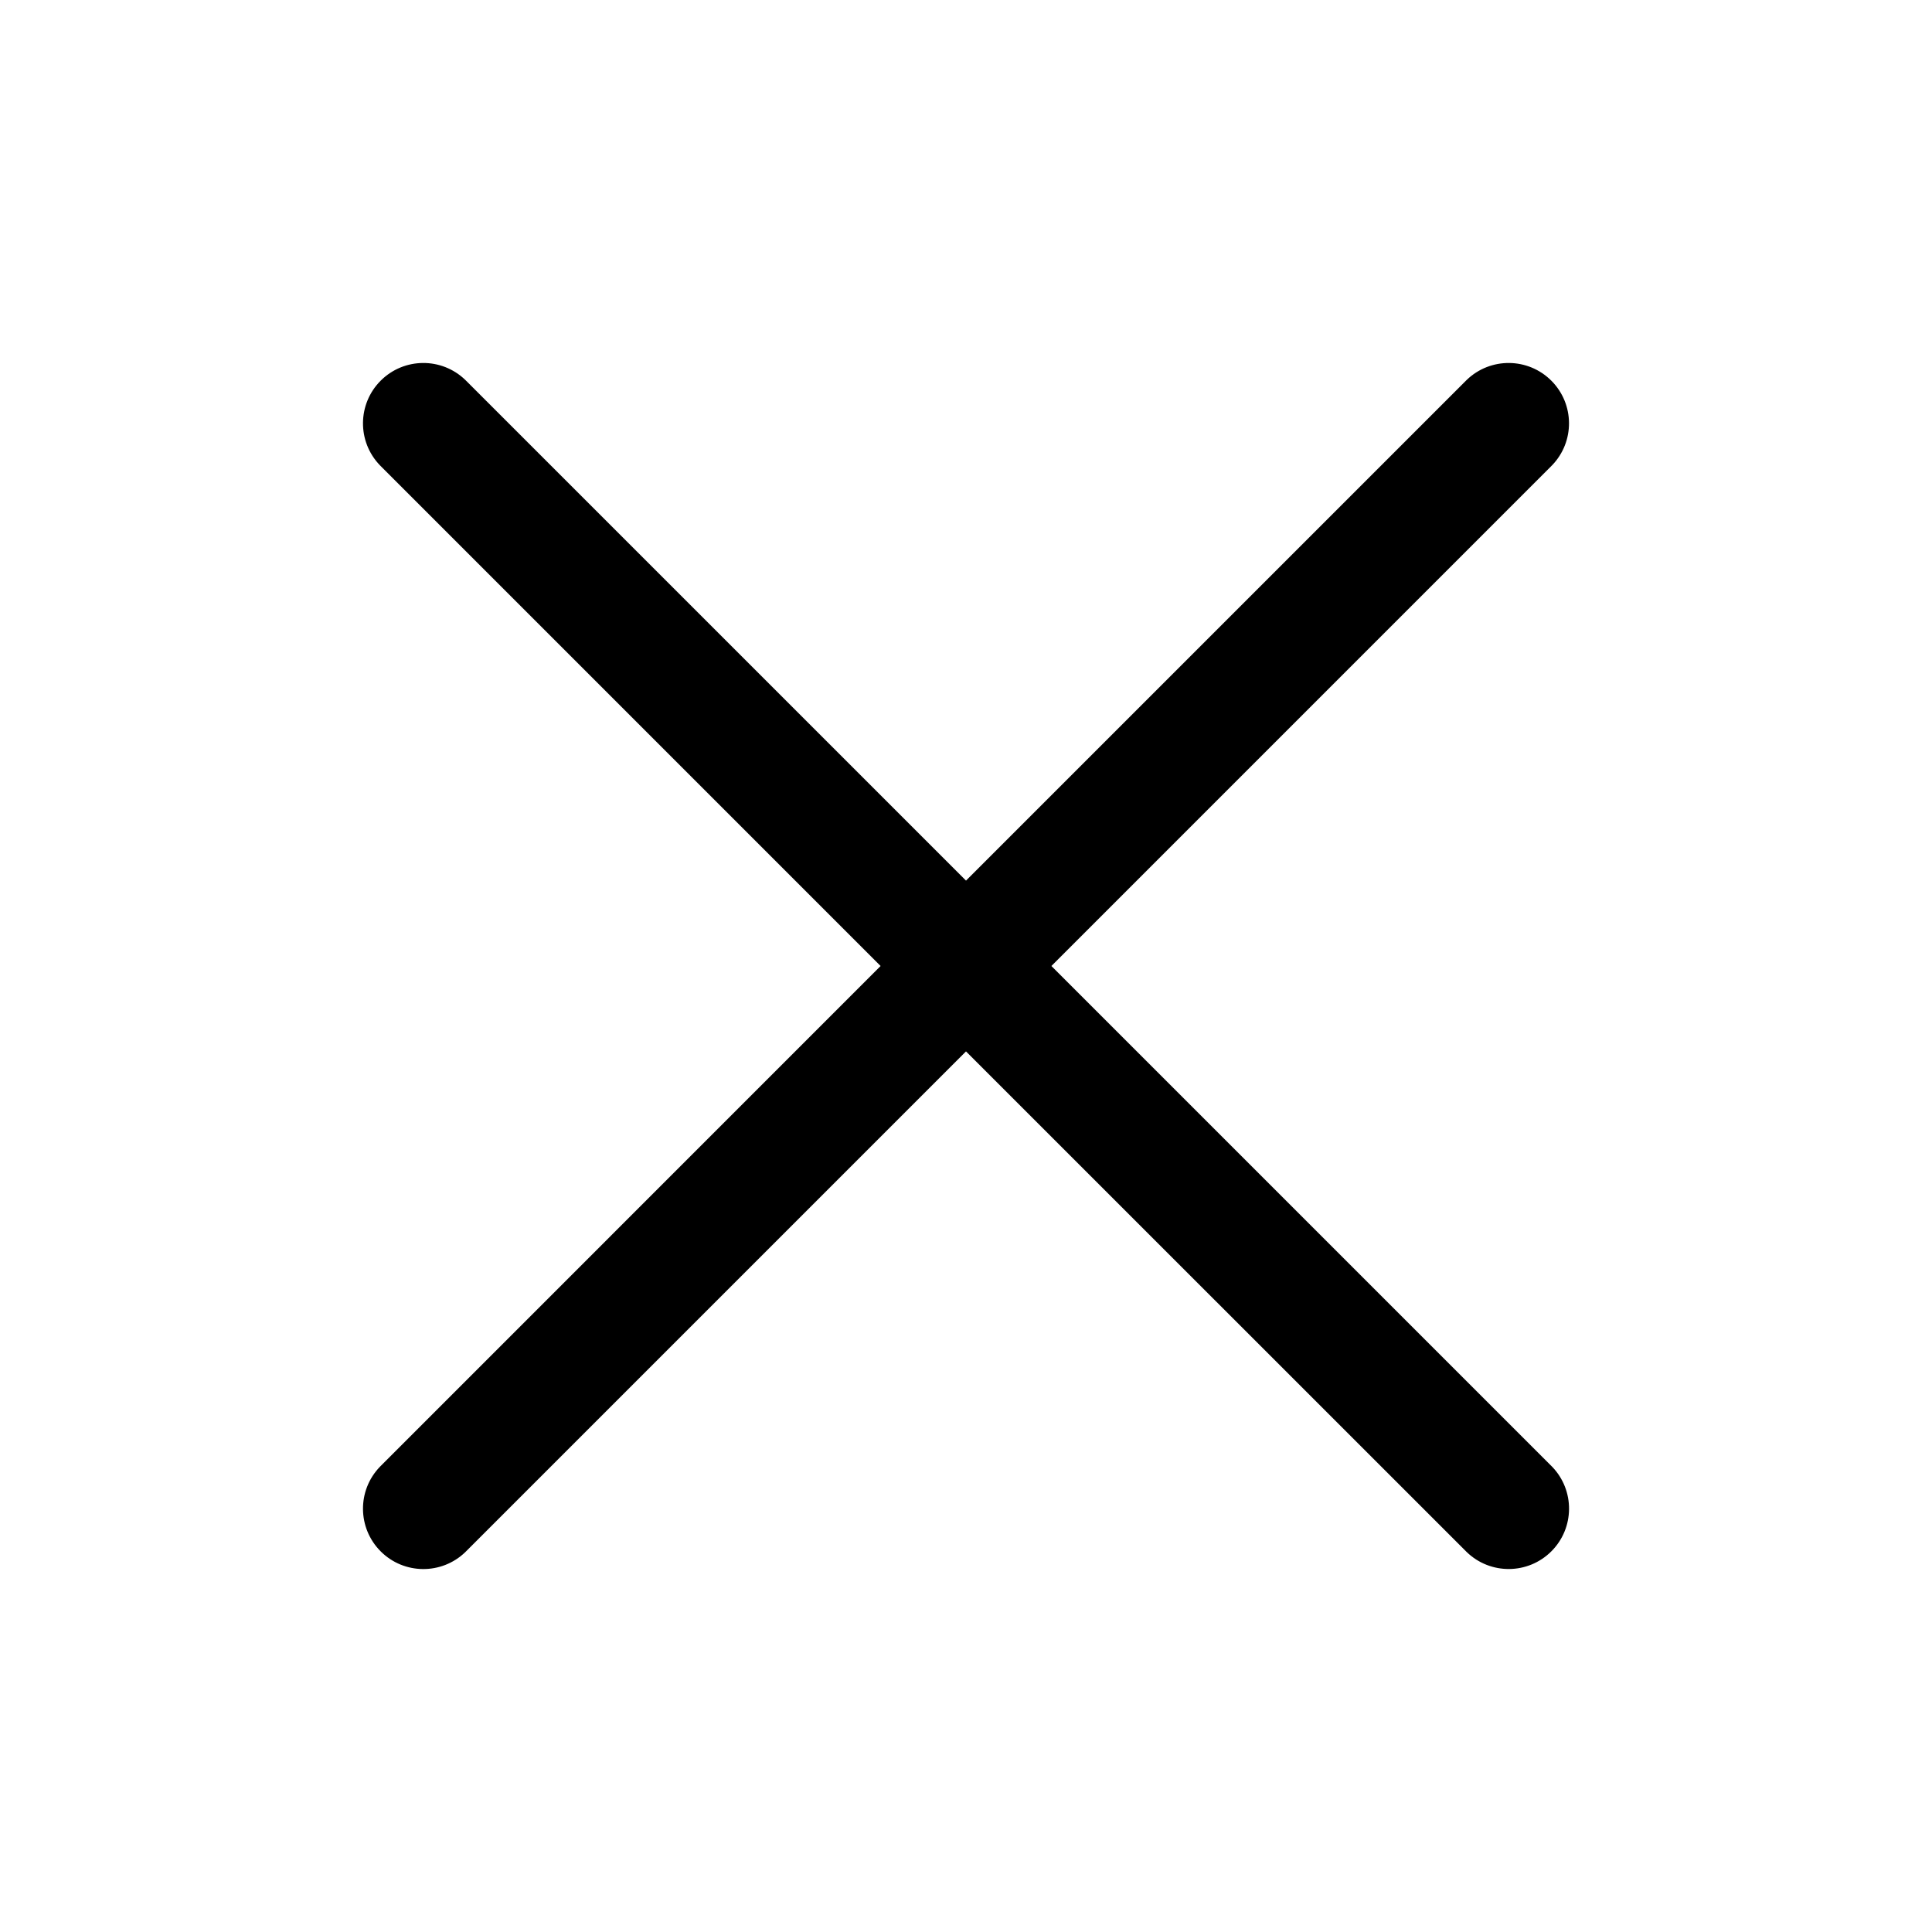
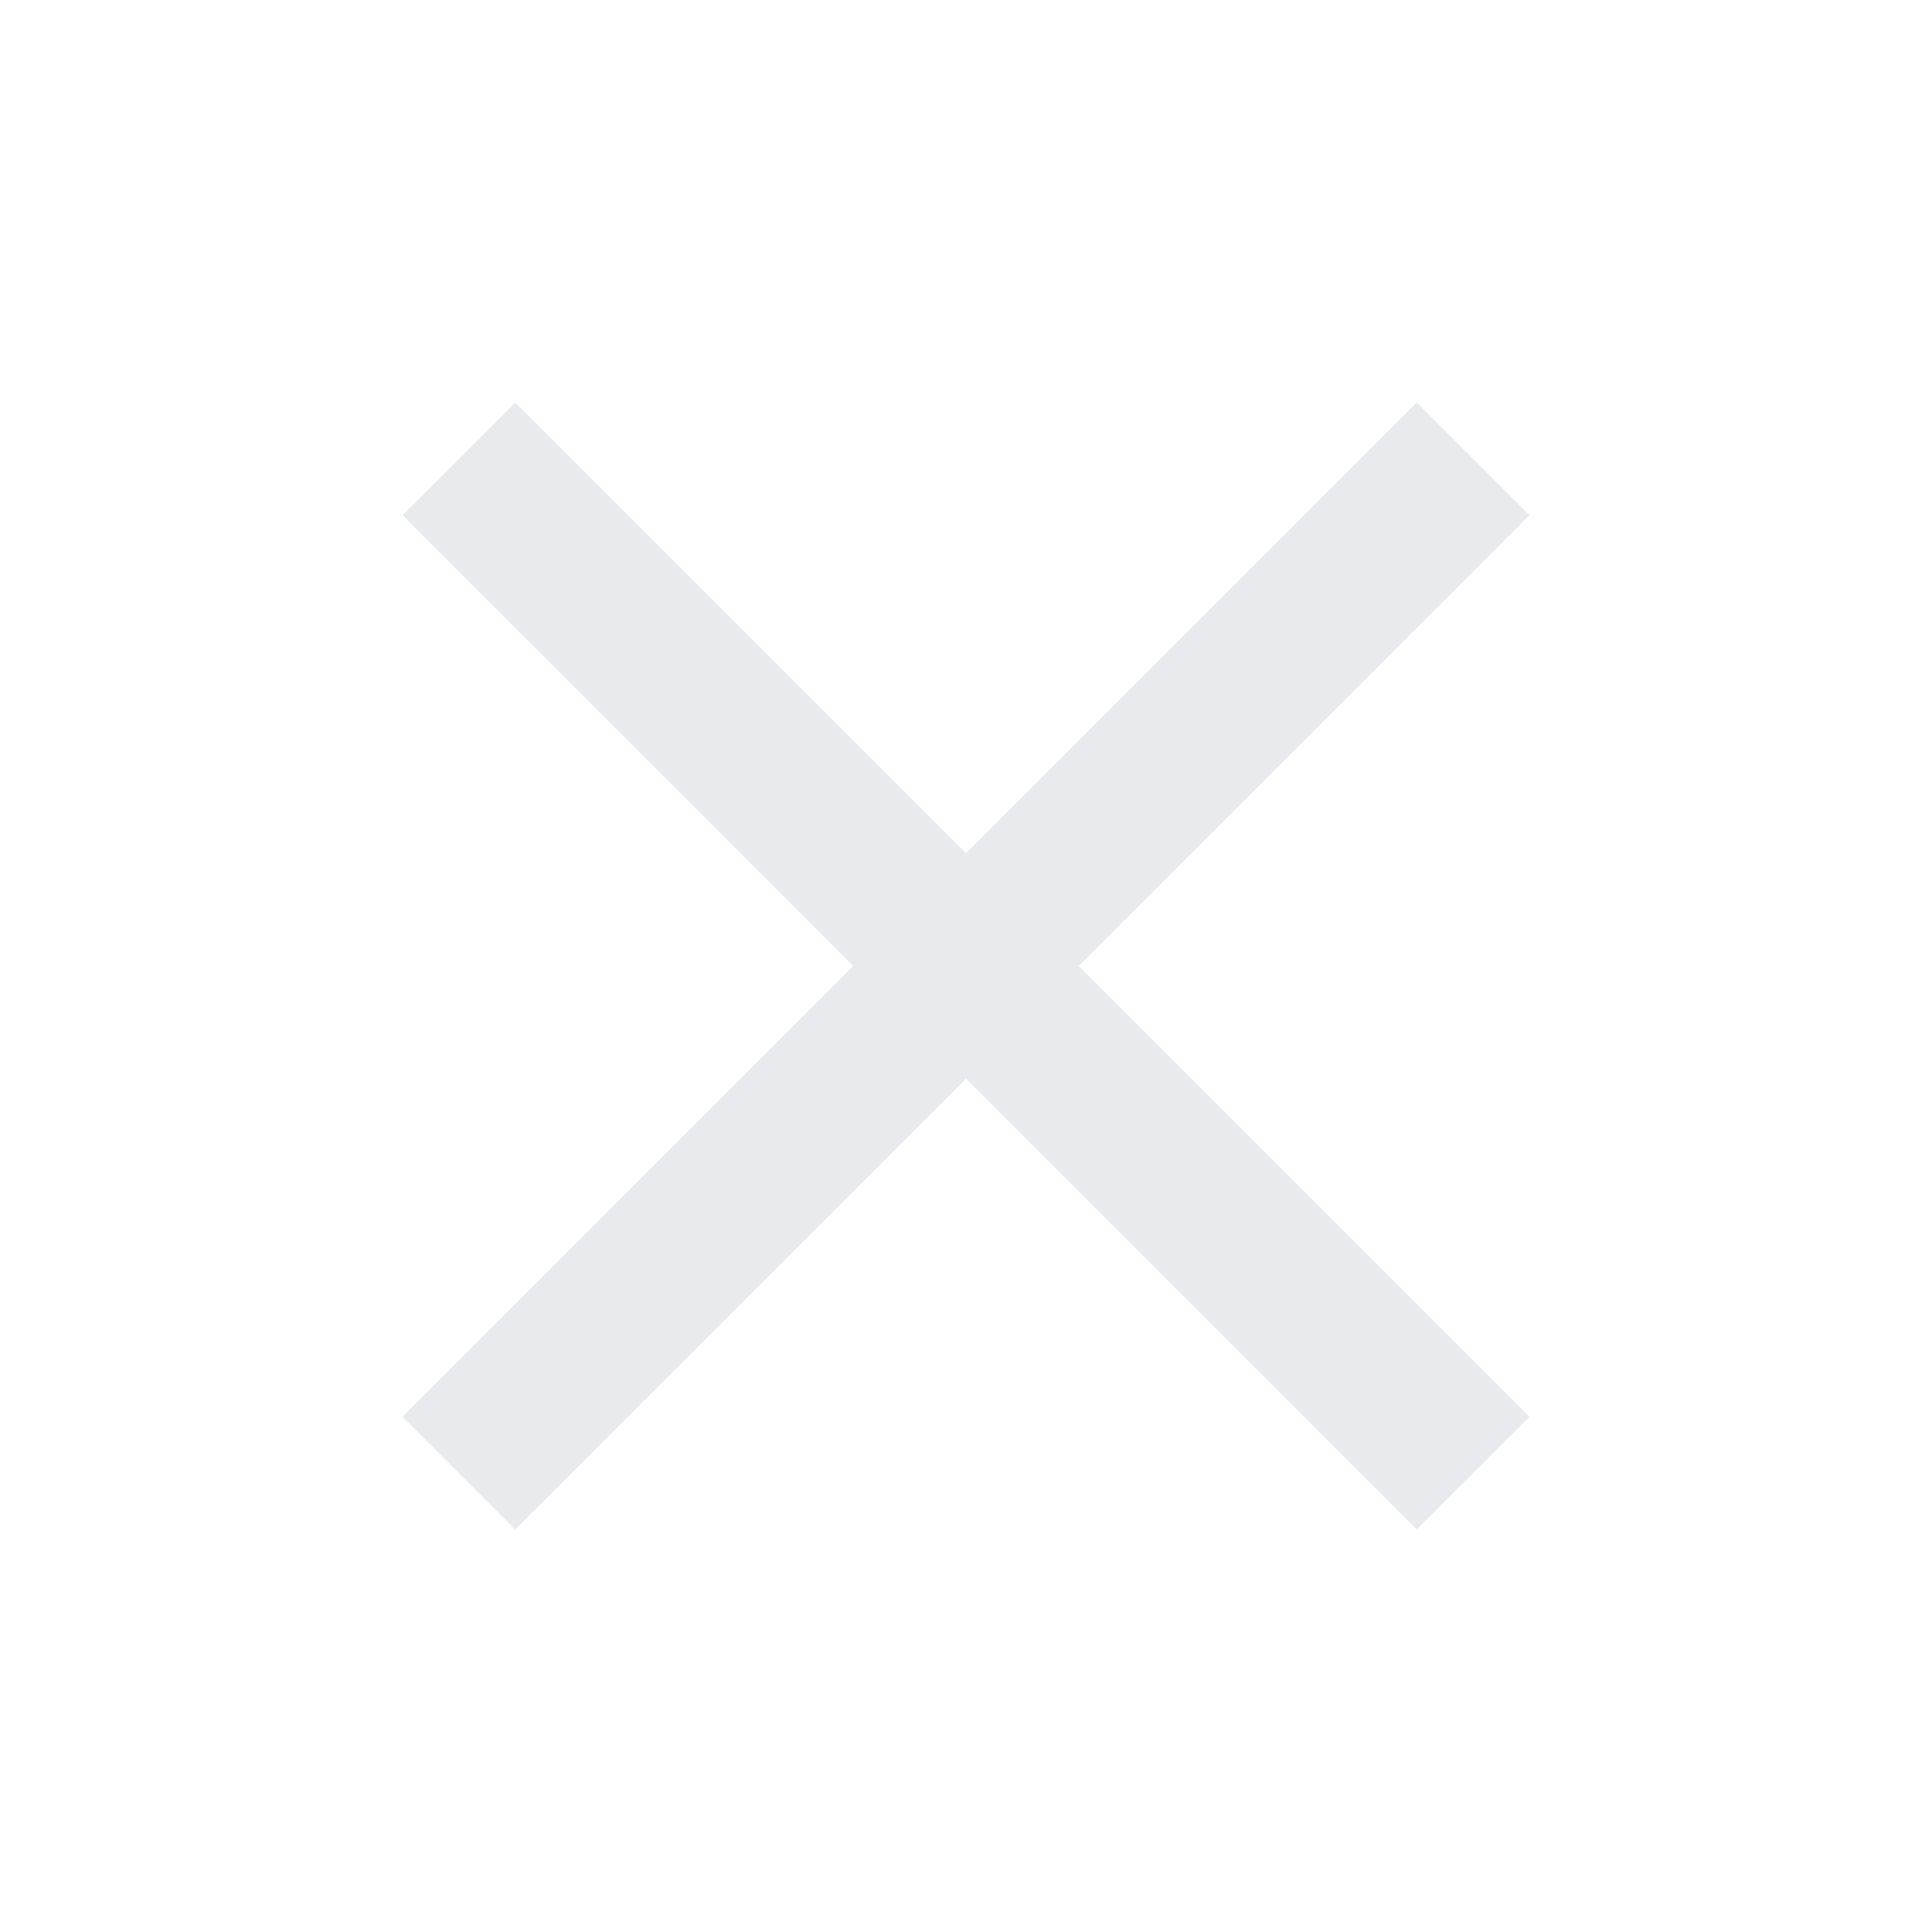
- <svg xmlns="http://www.w3.org/2000/svg" t="1730812415555" class="icon" viewBox="0 0 1024 1024" version="1.1" p-id="1628" width="200" height="200">
-   <path d="M512 466.752l265.387-265.387a32 32 0 0 1 45.227 45.269L557.269 512l265.387 265.387a32 32 0 0 1-45.269 45.227L512 557.269l-265.387 265.387a32 32 0 0 1-45.227-45.269L466.731 512 201.365 246.613a32 32 0 0 1 45.269-45.227L512 466.731z" fill="#000000" p-id="1629" />
+ <svg xmlns="http://www.w3.org/2000/svg" height="24px" viewBox="0 -960 960 960" width="24px" fill="#e8eaed">
+   <path d="m256-200-56-56 224-224-224-224 56-56 224 224 224-224 56 56-224 224 224 224-56 56-224-224-224 224Z" />
</svg>
